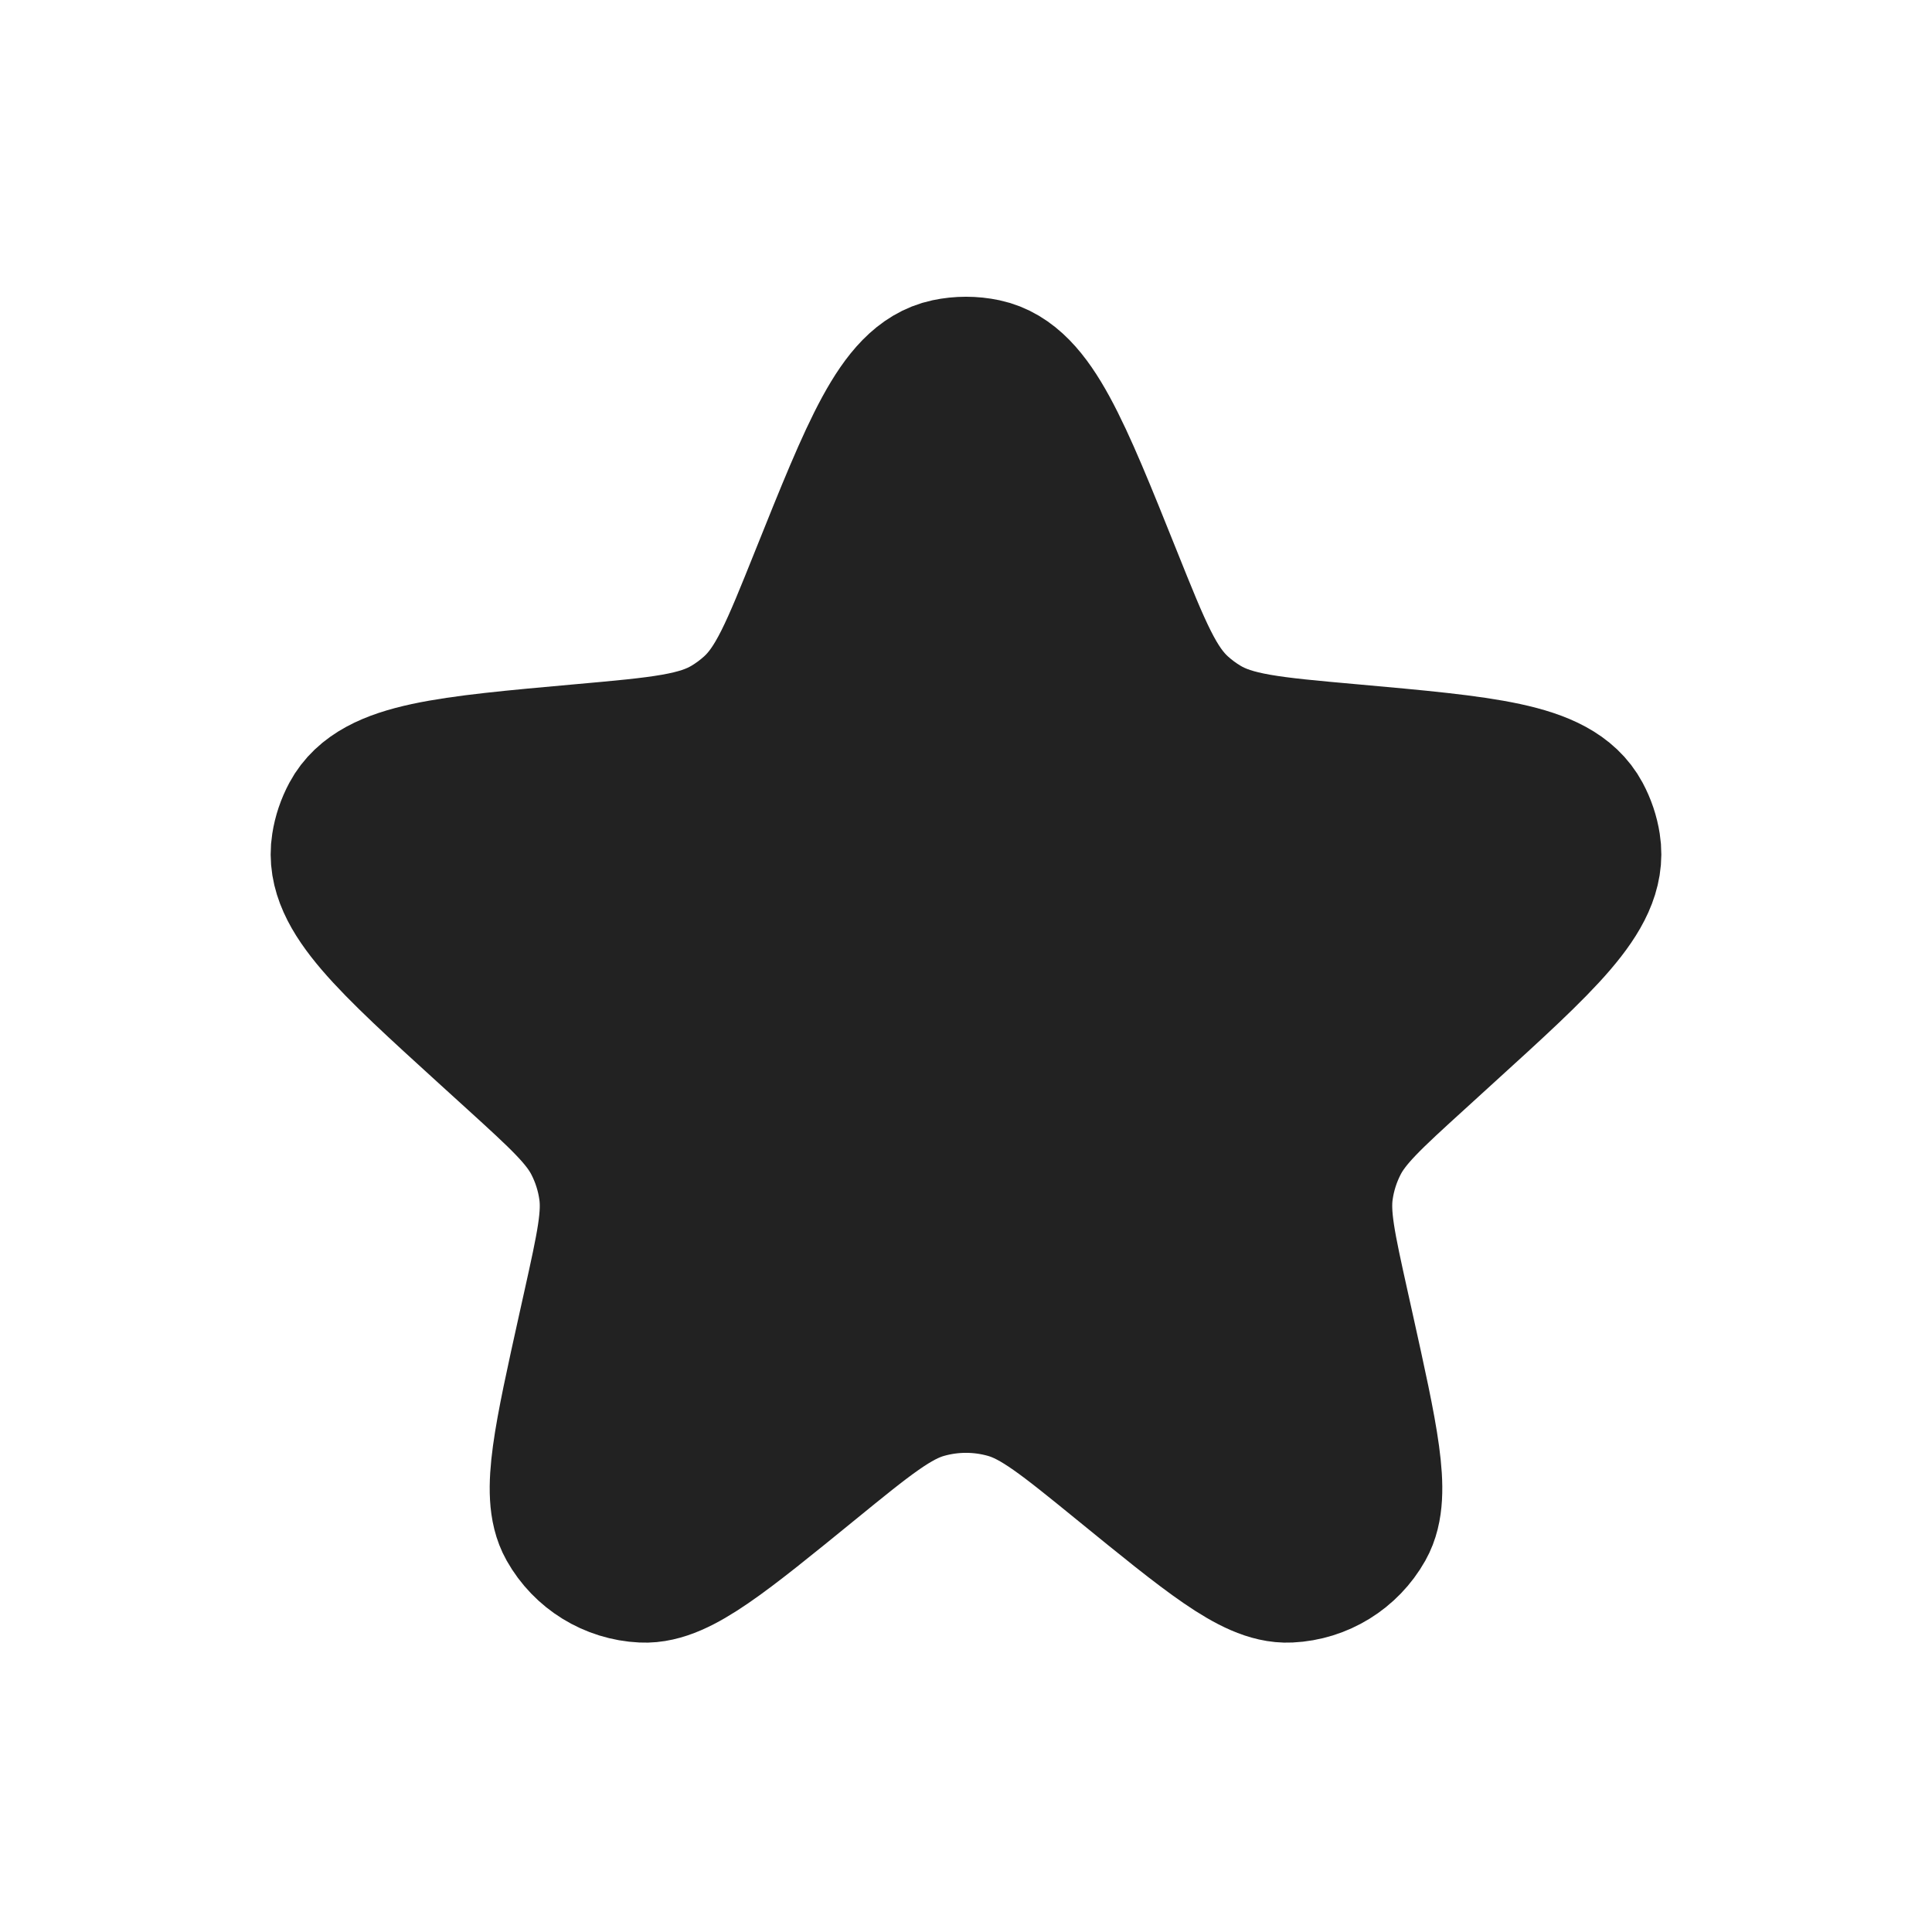
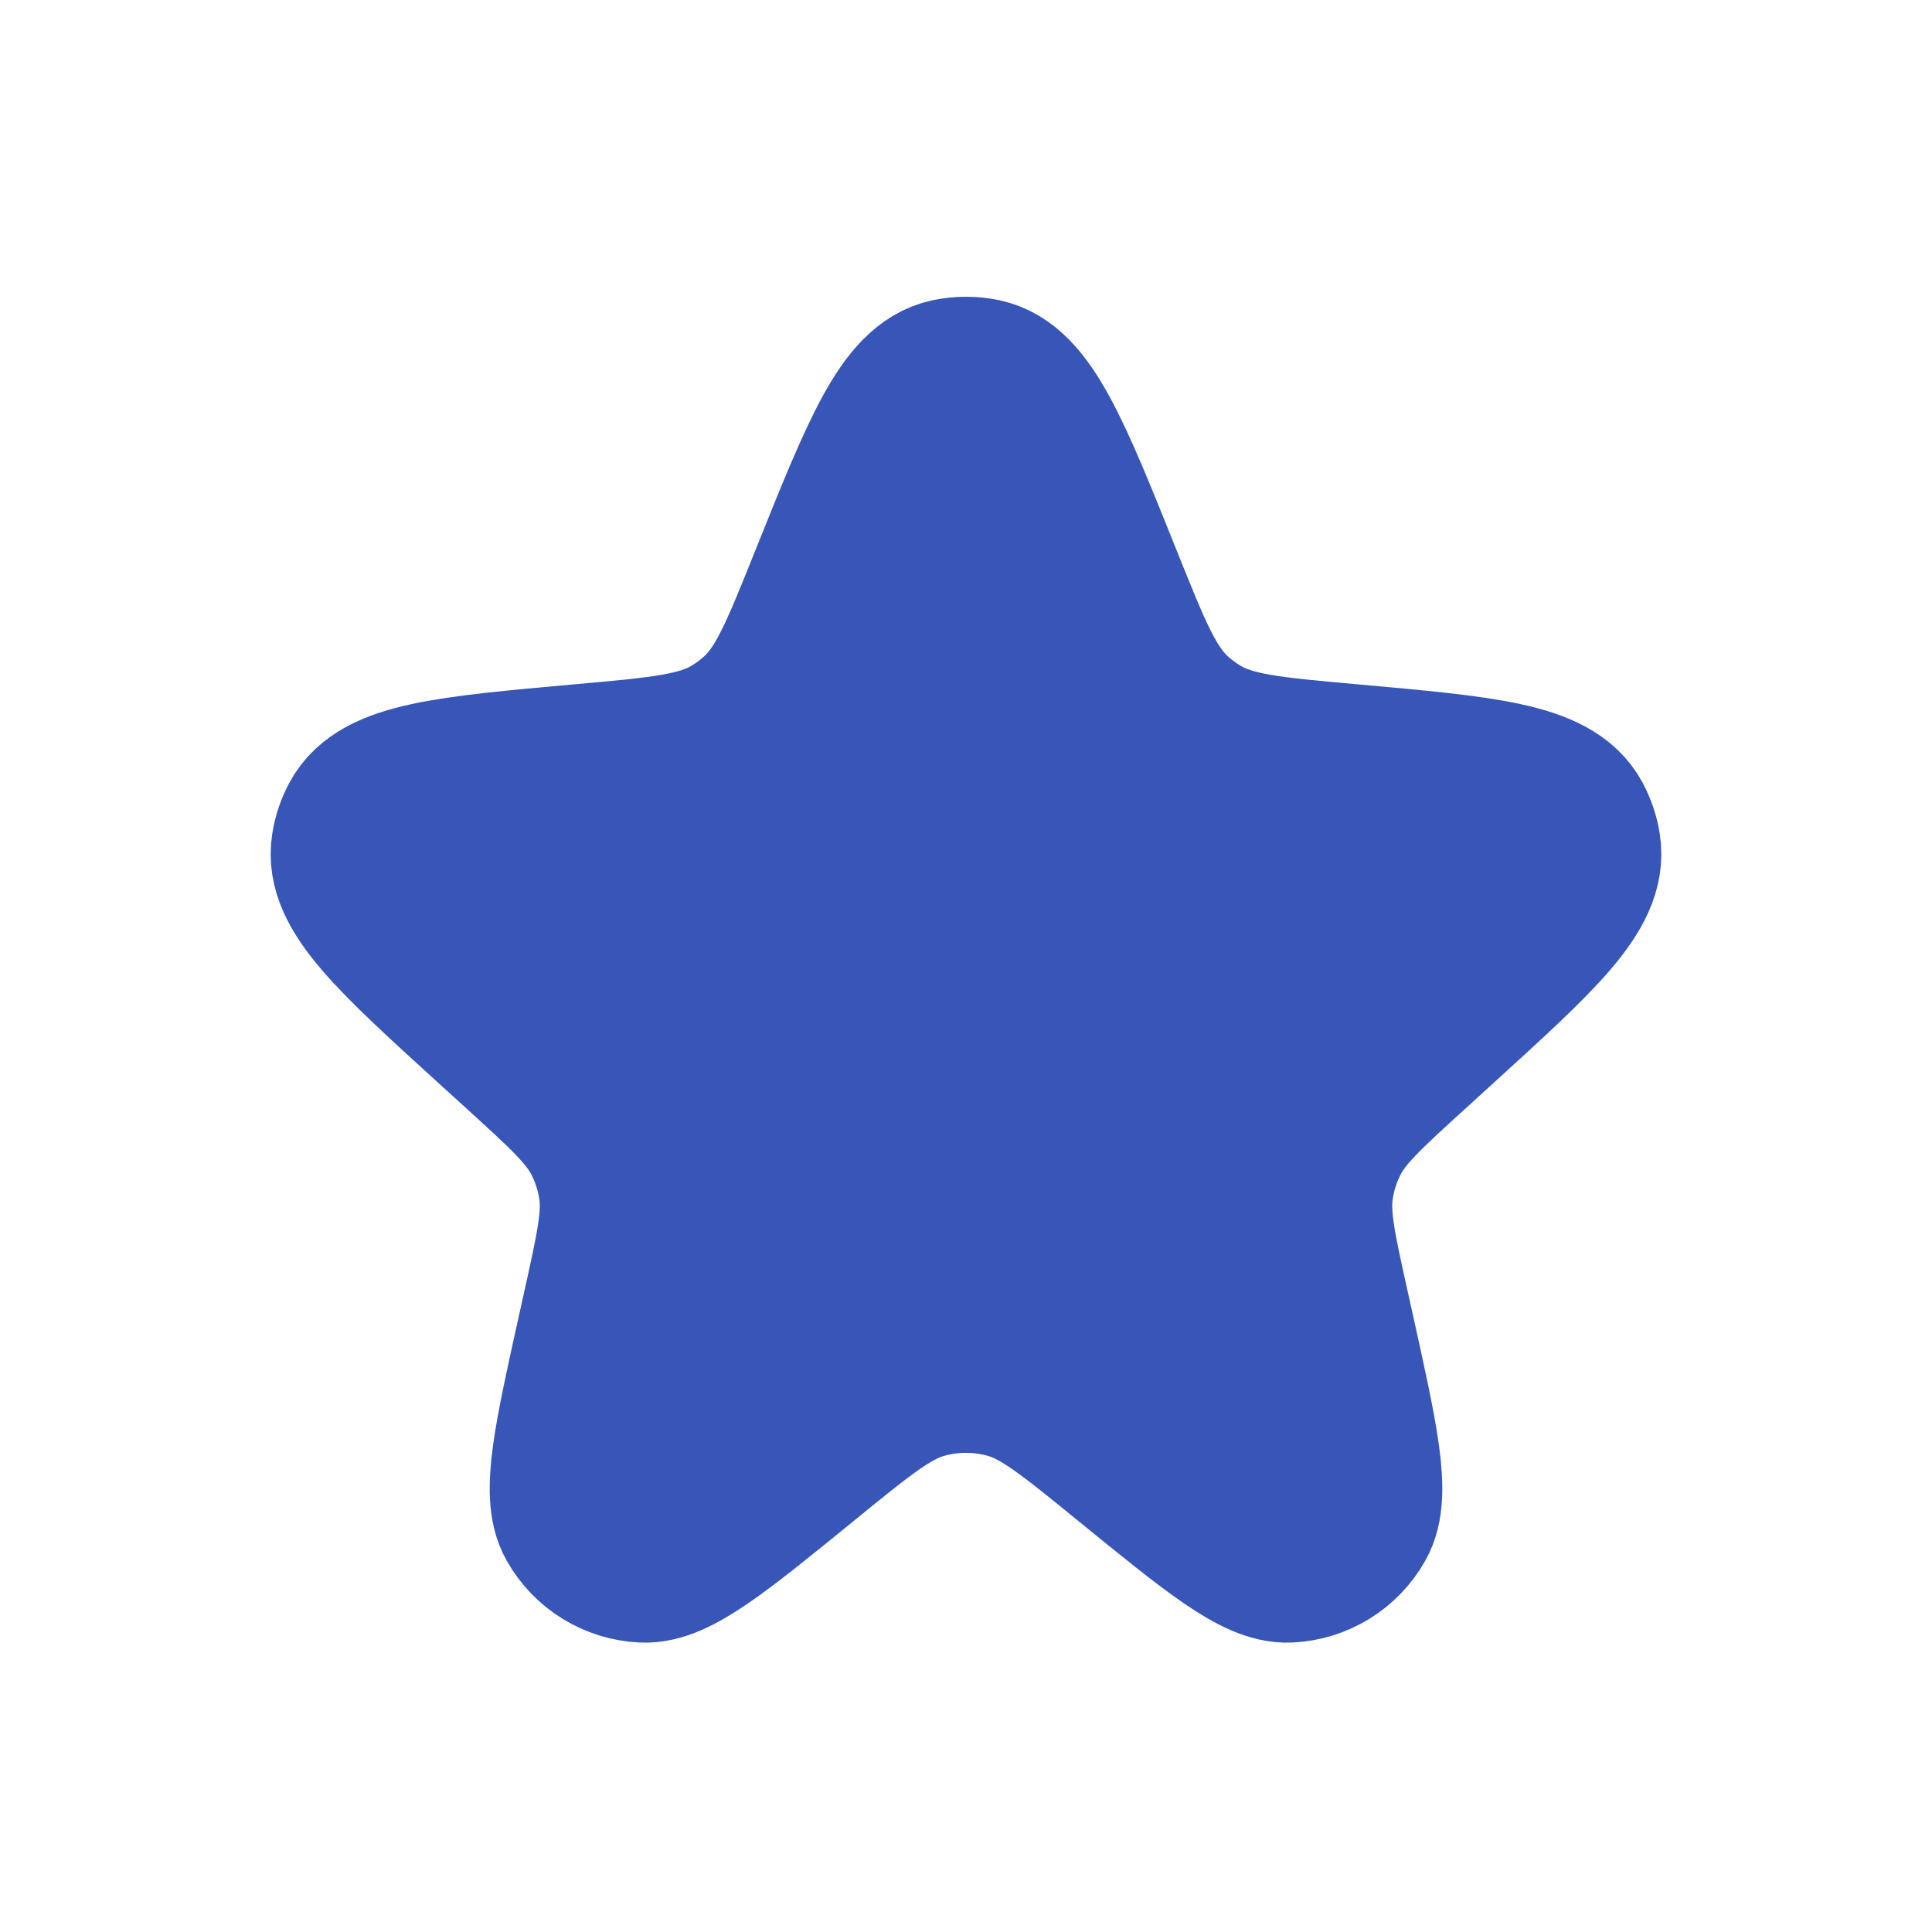
<svg xmlns="http://www.w3.org/2000/svg" width="24" height="24" viewBox="0 0 24 24" fill="none">
-   <path d="M10.307 7.22C10.949 5.619 11.27 4.819 11.792 4.708C11.929 4.679 12.071 4.679 12.208 4.708C12.729 4.819 13.051 5.619 13.693 7.22C14.058 8.13 14.24 8.585 14.582 8.895C14.678 8.982 14.782 9.059 14.893 9.126C15.287 9.364 15.78 9.408 16.766 9.496C18.435 9.646 19.269 9.72 19.524 10.196C19.577 10.295 19.613 10.401 19.63 10.512C19.715 11.045 19.101 11.603 17.874 12.719L17.534 13.029C16.96 13.551 16.674 13.812 16.508 14.137C16.408 14.332 16.341 14.543 16.31 14.76C16.258 15.121 16.342 15.5 16.51 16.257L16.57 16.527C16.871 17.885 17.022 18.564 16.834 18.897C16.665 19.197 16.354 19.389 16.01 19.405C15.628 19.424 15.089 18.984 14.011 18.106C13.3 17.527 12.945 17.238 12.551 17.125C12.191 17.022 11.809 17.022 11.449 17.125C11.055 17.238 10.699 17.527 9.989 18.106C8.911 18.984 8.372 19.424 7.99 19.405C7.646 19.389 7.335 19.197 7.166 18.897C6.978 18.564 7.129 17.885 7.43 16.527L7.49 16.257C7.658 15.5 7.742 15.121 7.69 14.76C7.659 14.543 7.592 14.332 7.492 14.137C7.326 13.812 7.04 13.551 6.466 13.029L6.125 12.719C4.899 11.603 4.285 11.045 4.37 10.512C4.387 10.401 4.423 10.295 4.476 10.196C4.731 9.72 5.565 9.646 7.234 9.496C8.22 9.408 8.713 9.364 9.107 9.126C9.218 9.059 9.322 8.982 9.418 8.895C9.76 8.585 9.942 8.13 10.307 7.22Z" fill="#222222" stroke="#222222" stroke-width="2" />
+   <path d="M10.307 7.22C10.949 5.619 11.27 4.819 11.792 4.708C11.929 4.679 12.071 4.679 12.208 4.708C12.729 4.819 13.051 5.619 13.693 7.22C14.058 8.13 14.24 8.585 14.582 8.895C14.678 8.982 14.782 9.059 14.893 9.126C15.287 9.364 15.78 9.408 16.766 9.496C18.435 9.646 19.269 9.72 19.524 10.196C19.577 10.295 19.613 10.401 19.63 10.512C19.715 11.045 19.101 11.603 17.874 12.719L17.534 13.029C16.96 13.551 16.674 13.812 16.508 14.137C16.408 14.332 16.341 14.543 16.31 14.76C16.258 15.121 16.342 15.5 16.51 16.257L16.57 16.527C16.871 17.885 17.022 18.564 16.834 18.897C16.665 19.197 16.354 19.389 16.01 19.405C15.628 19.424 15.089 18.984 14.011 18.106C13.3 17.527 12.945 17.238 12.551 17.125C12.191 17.022 11.809 17.022 11.449 17.125C11.055 17.238 10.699 17.527 9.989 18.106C8.911 18.984 8.372 19.424 7.99 19.405C7.646 19.389 7.335 19.197 7.166 18.897C6.978 18.564 7.129 17.885 7.43 16.527L7.49 16.257C7.658 15.5 7.742 15.121 7.69 14.76C7.659 14.543 7.592 14.332 7.492 14.137C7.326 13.812 7.04 13.551 6.466 13.029L6.125 12.719C4.899 11.603 4.285 11.045 4.37 10.512C4.387 10.401 4.423 10.295 4.476 10.196C4.731 9.72 5.565 9.646 7.234 9.496C8.22 9.408 8.713 9.364 9.107 9.126C9.218 9.059 9.322 8.982 9.418 8.895C9.76 8.585 9.942 8.13 10.307 7.22Z" fill="#3756B8" stroke="#3756B8" stroke-width="2" />
</svg>
